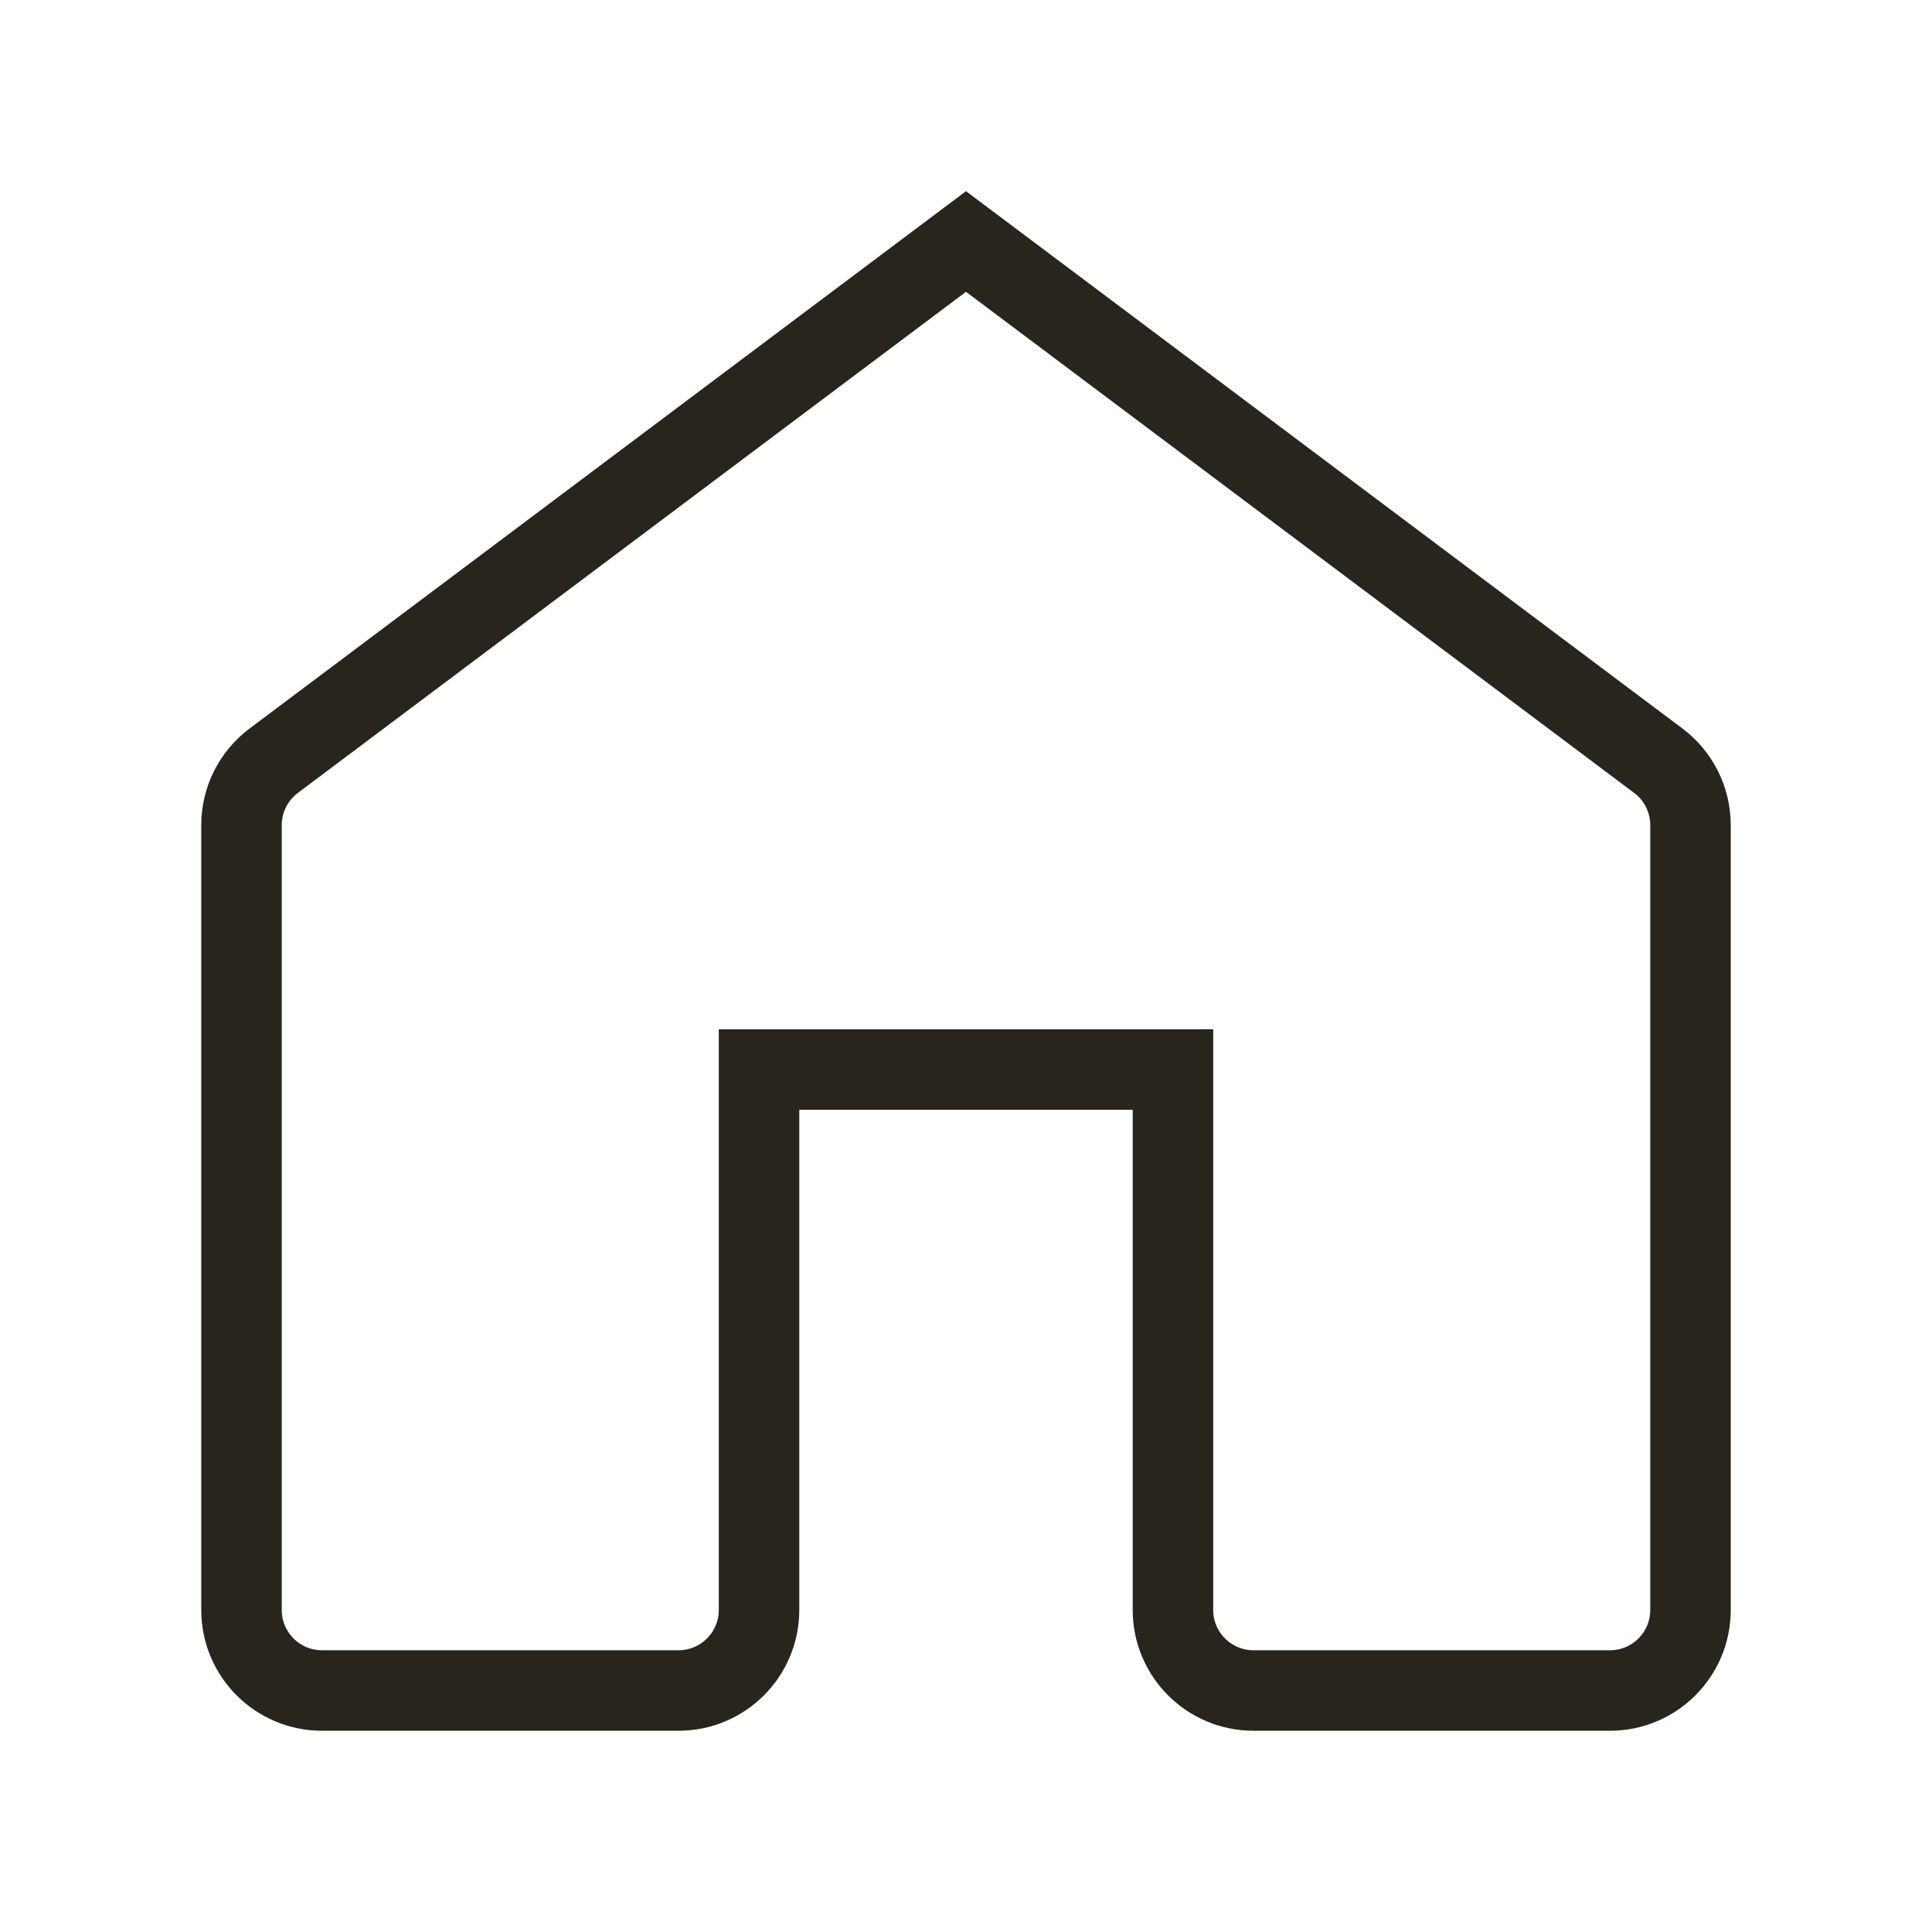
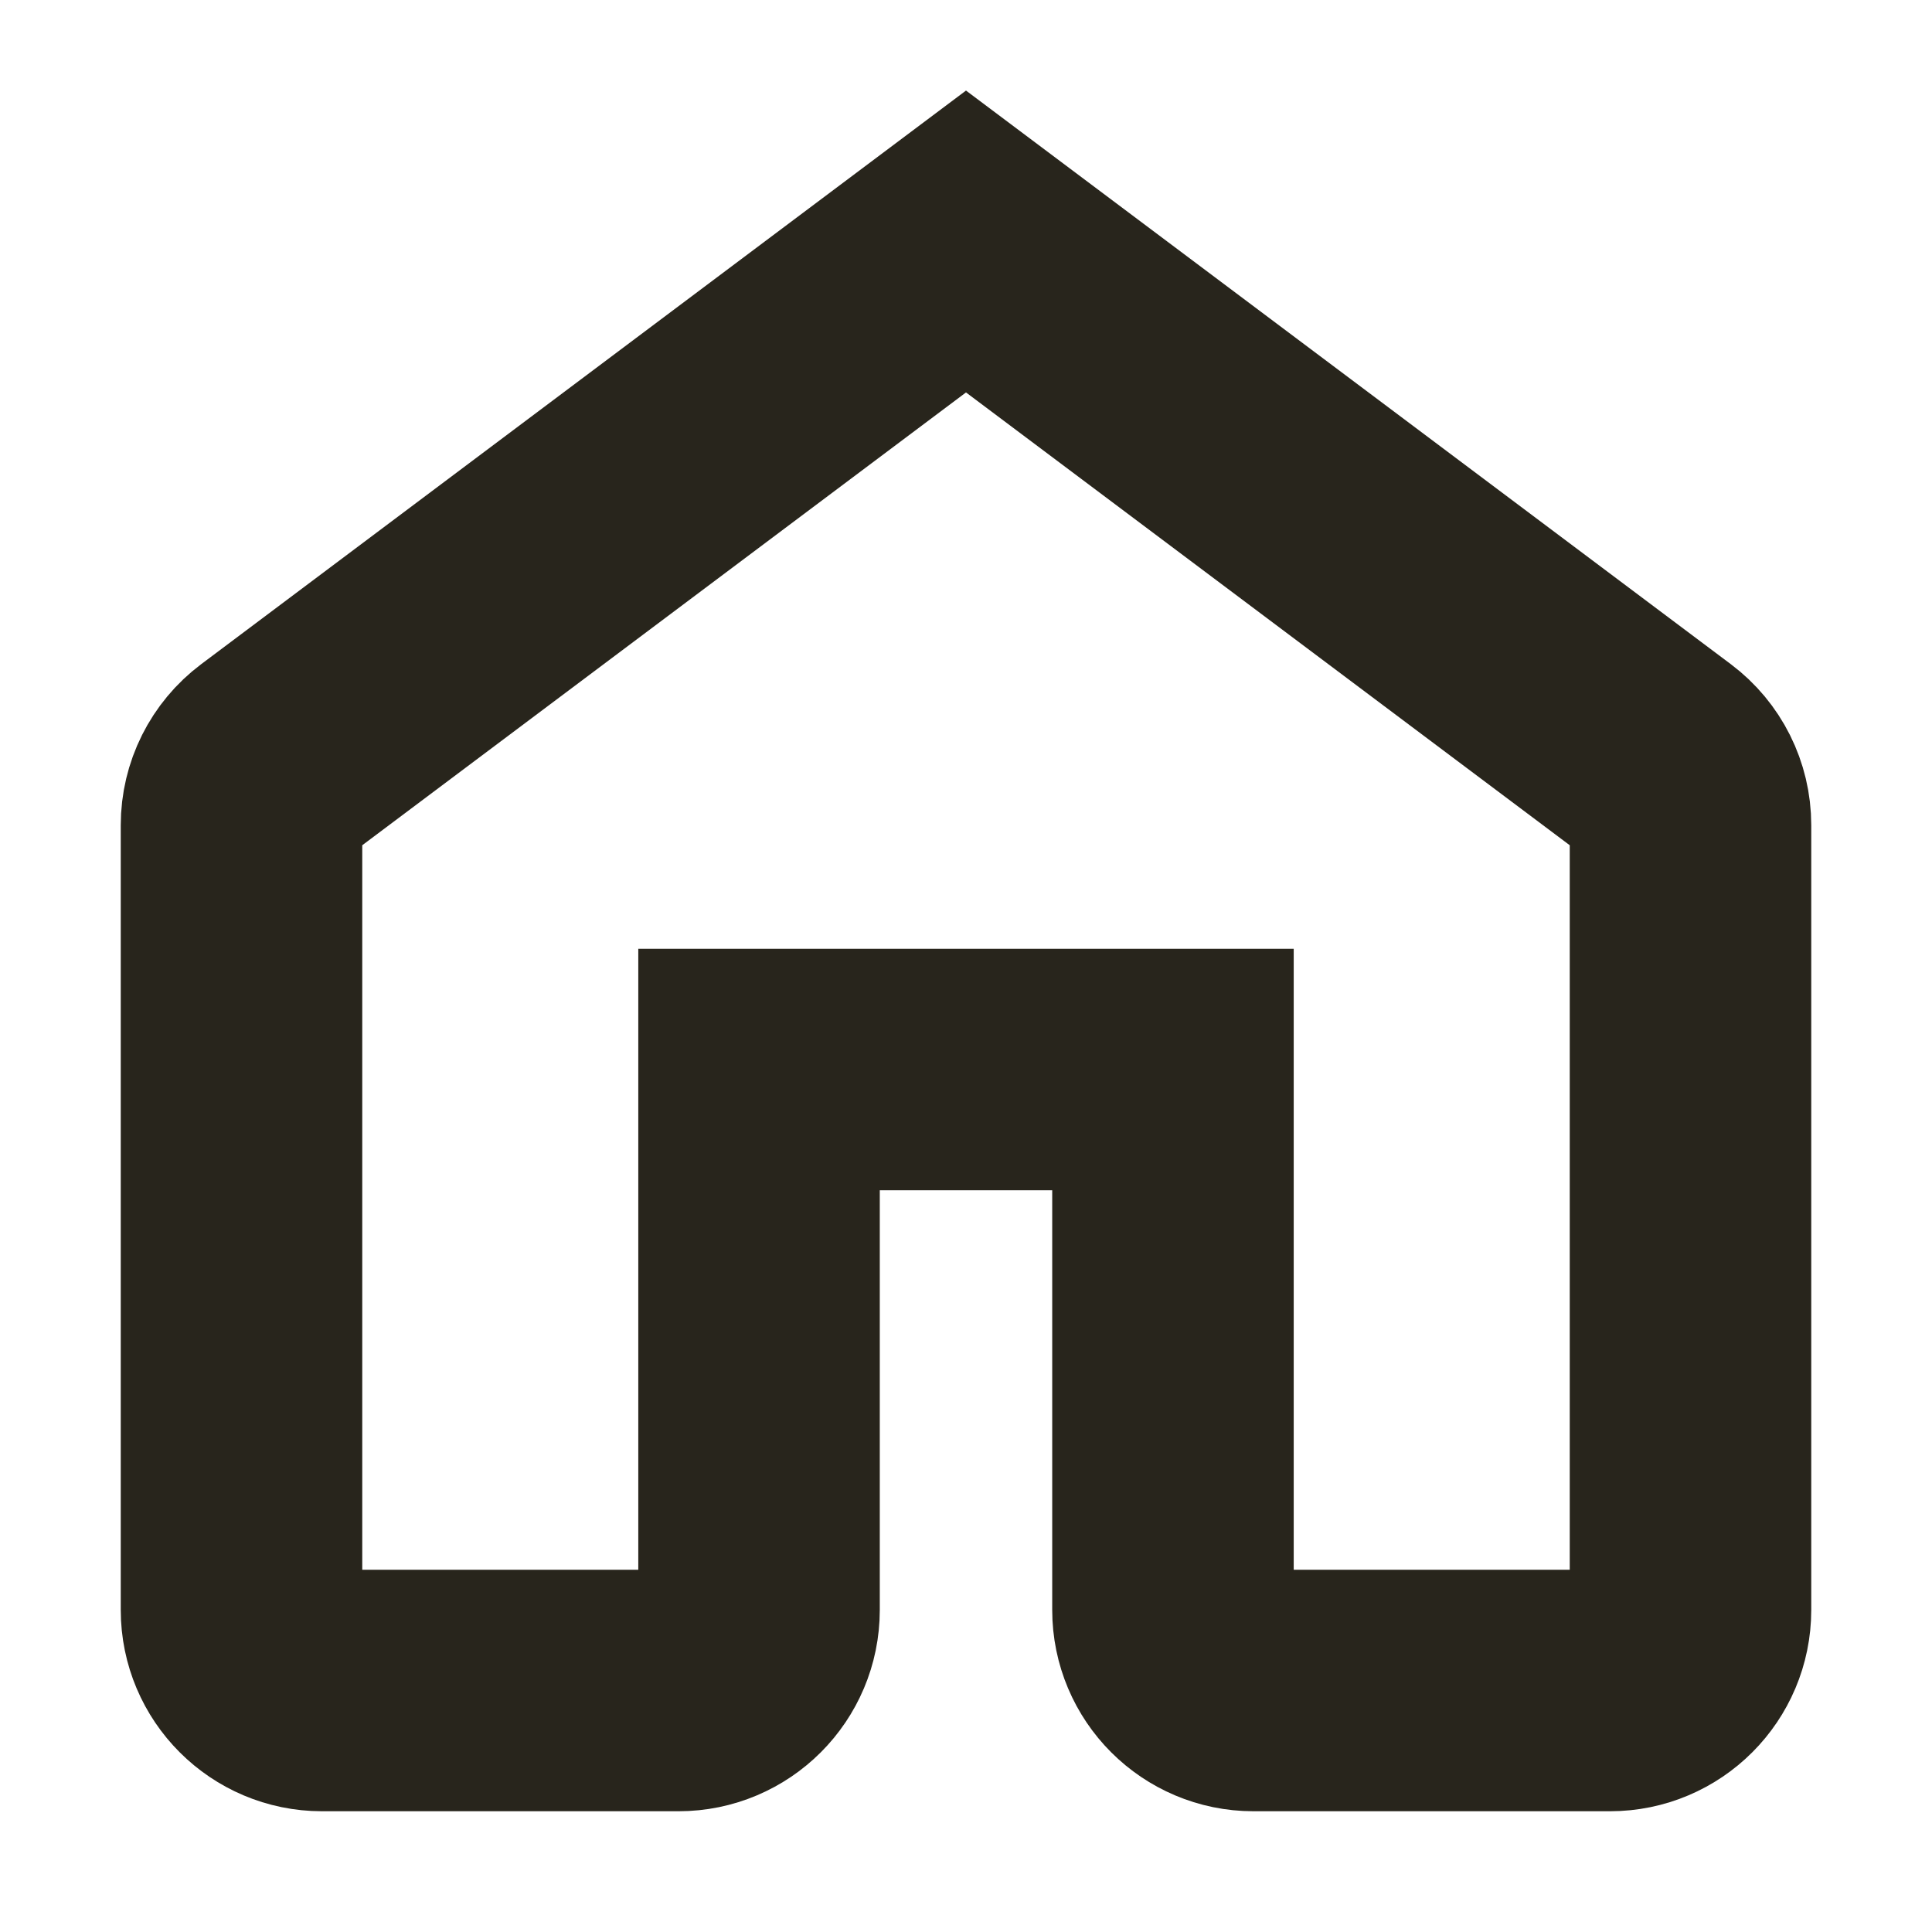
<svg xmlns="http://www.w3.org/2000/svg" width="24" height="24" viewBox="0 0 24 24" fill="none">
-   <path d="M3 10.25V20C3 20.552 3.448 21 4 21H8.429C8.981 21 9.429 20.552 9.429 20V13.286H14.571V20C14.571 20.552 15.019 21 15.571 21H20C20.552 21 21 20.552 21 20V10.25C21 9.935 20.852 9.639 20.6 9.45L12 3L3.4 9.45C3.148 9.639 3 9.935 3 10.25Z" stroke="#28251C" strokeWidth="3" strokeLinecap="round" />
+   <path d="M3 10.25V20C3 20.552 3.448 21 4 21H8.429C8.981 21 9.429 20.552 9.429 20V13.286H14.571V20C14.571 20.552 15.019 21 15.571 21H20C20.552 21 21 20.552 21 20V10.25C21 9.935 20.852 9.639 20.6 9.45L12 3L3.4 9.45C3.148 9.639 3 9.935 3 10.25Z" stroke="#28251C" stroke-width="3" strokeLinecap="round" />
</svg>
